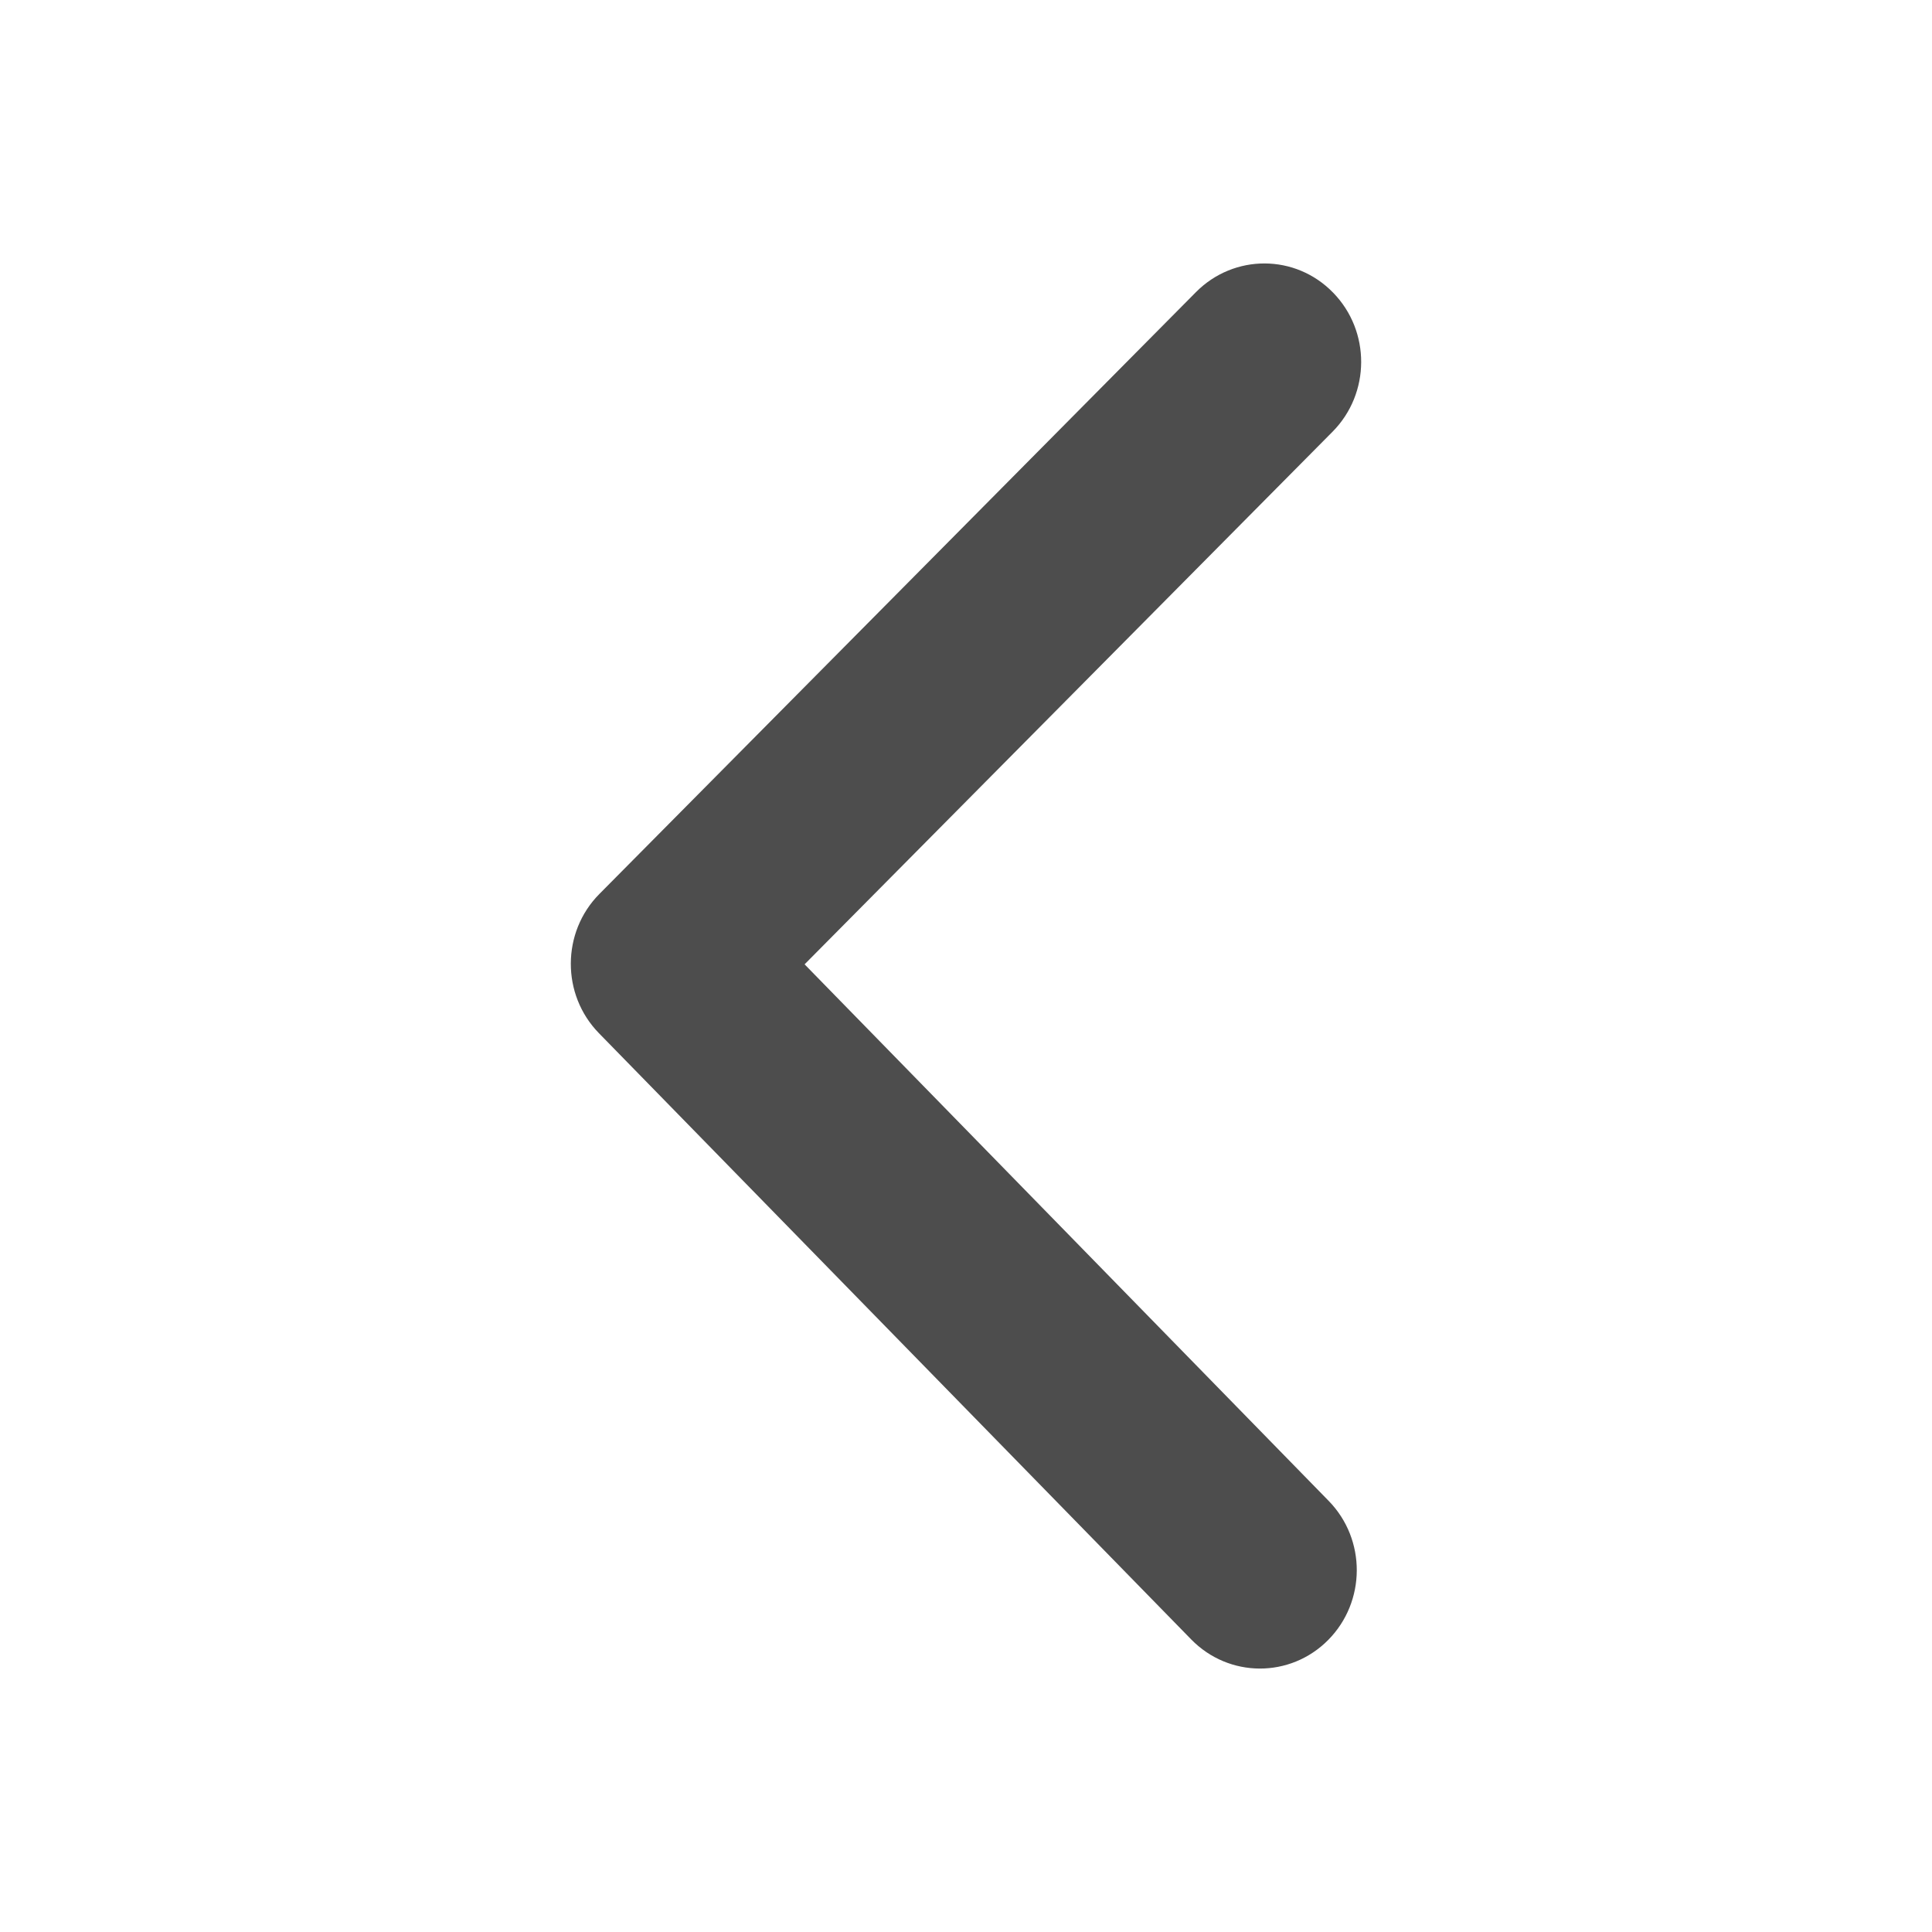
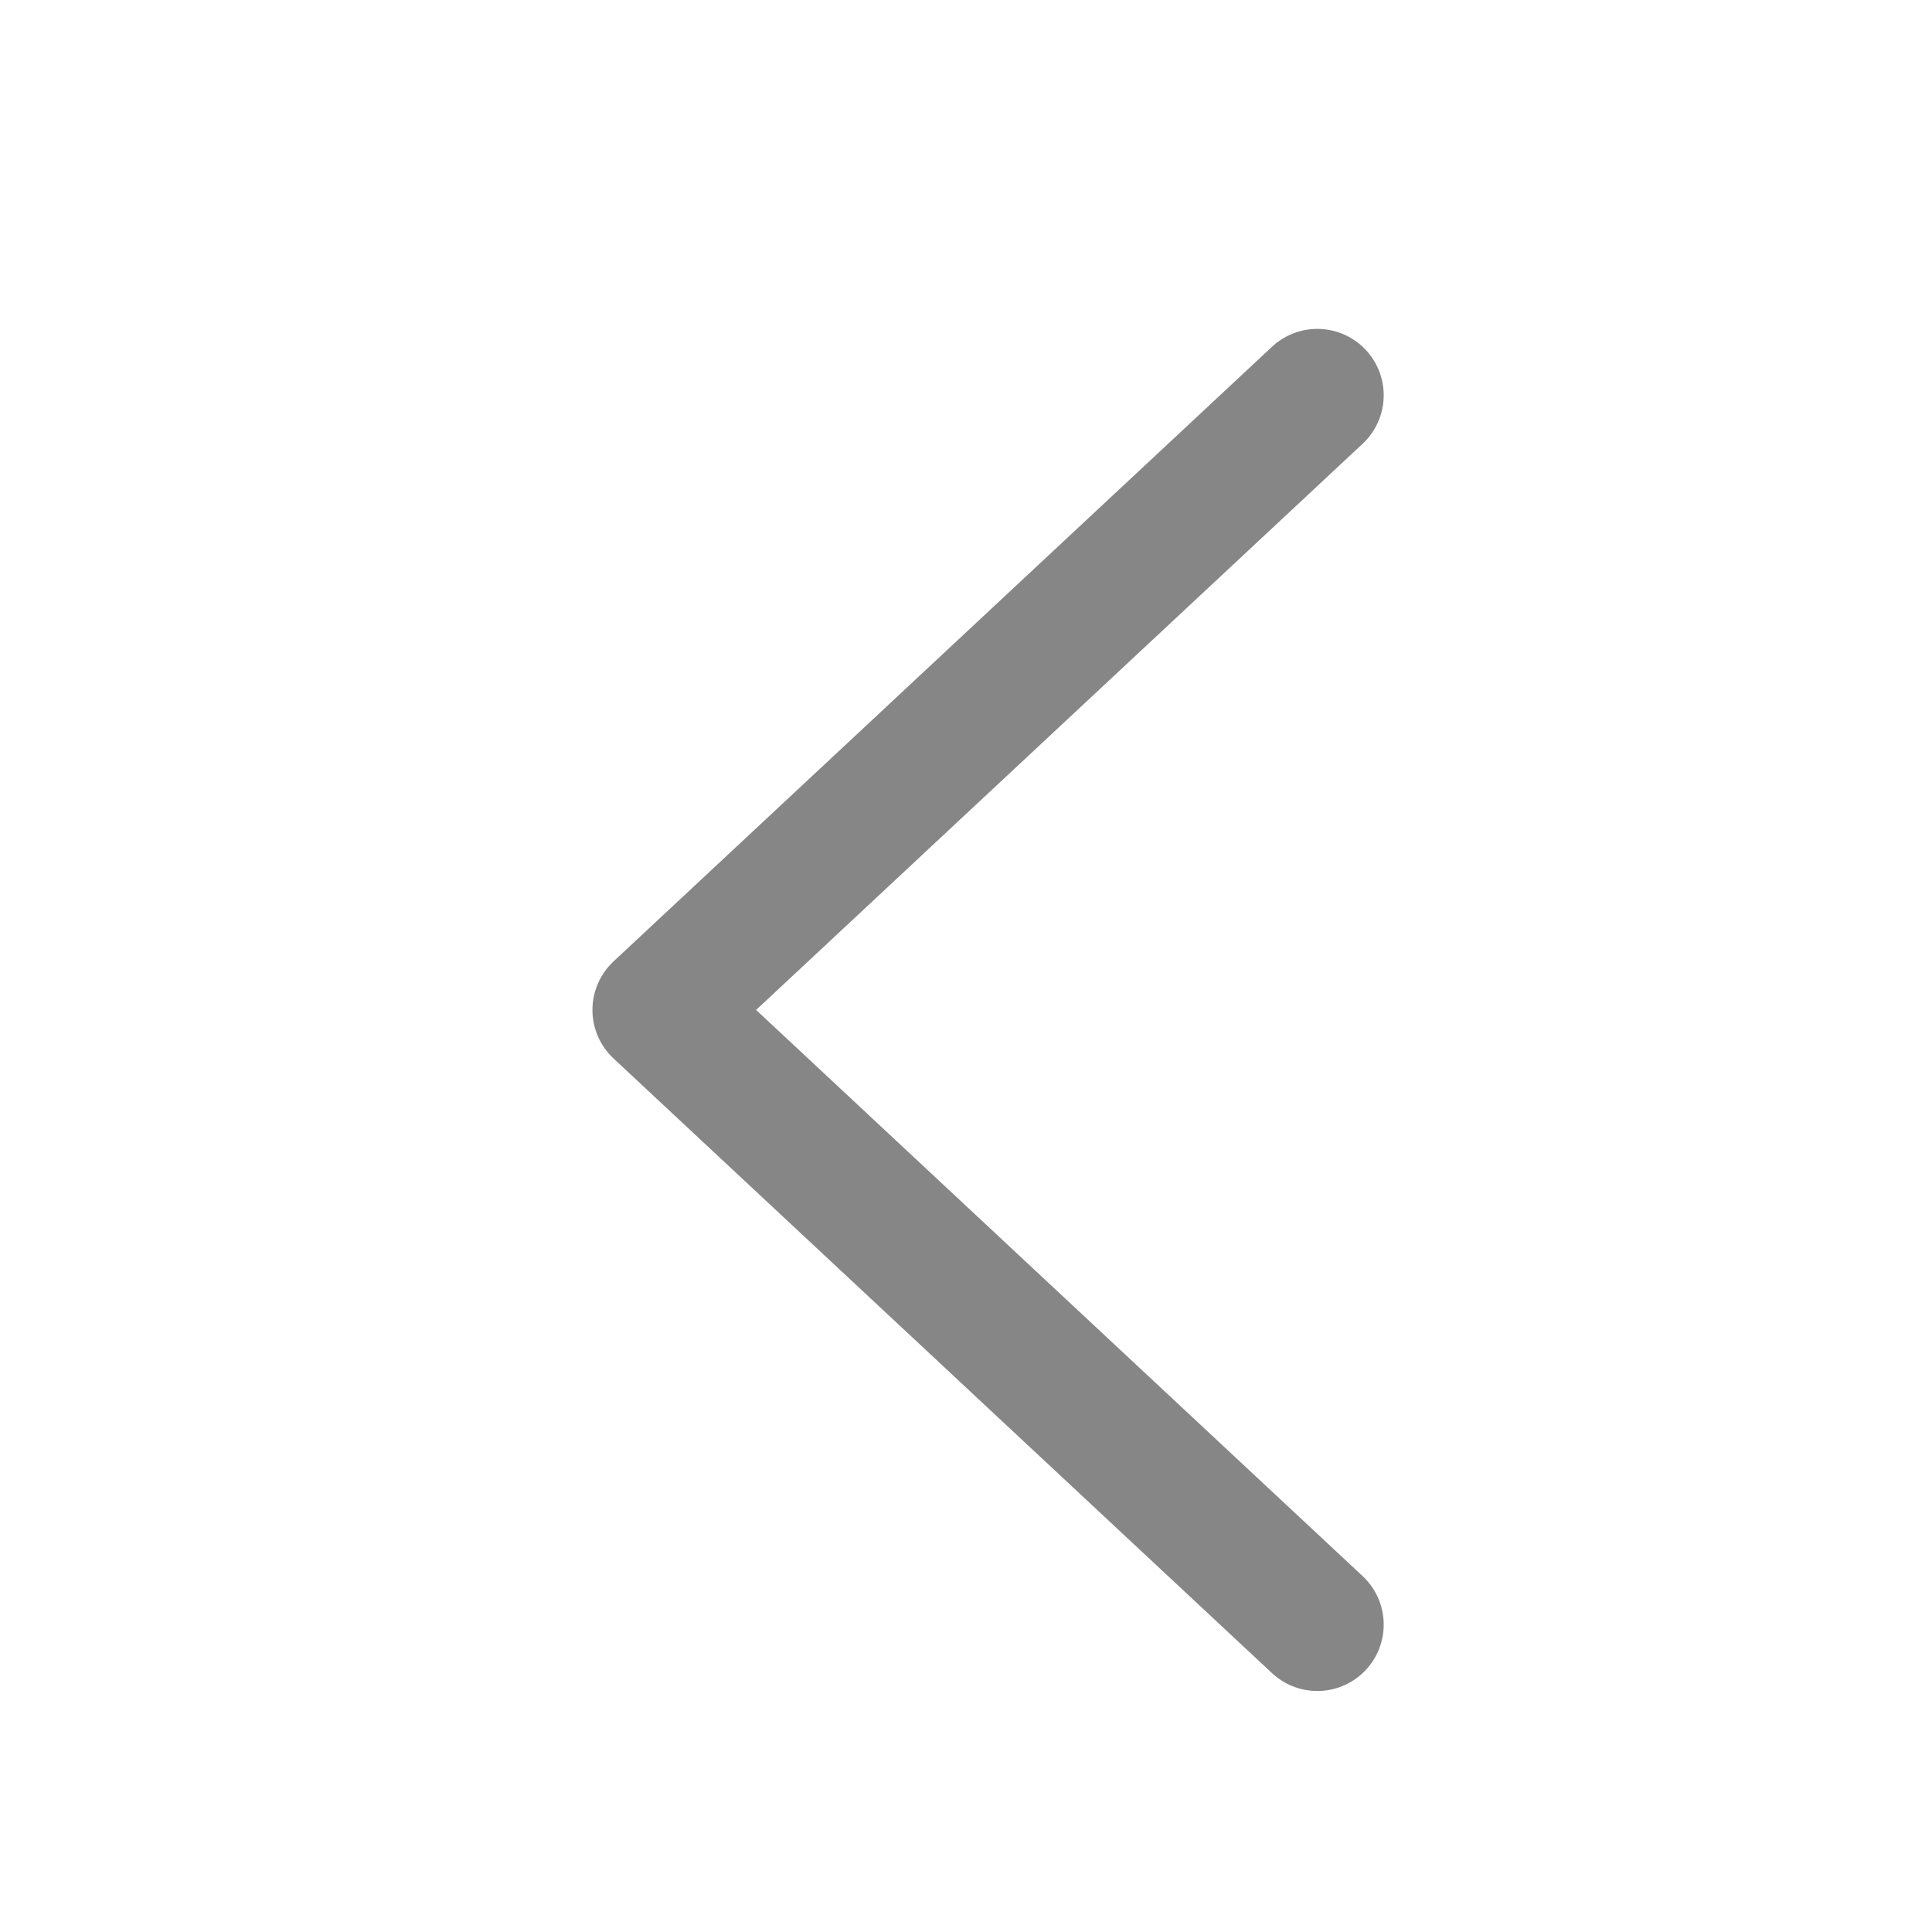
- <svg xmlns="http://www.w3.org/2000/svg" viewBox="0 0 22 22">
-   <defs id="defs3051">
-     <style type="text/css" id="current-color-scheme">
-       .ColorScheme-Text {
-         color:#4d4d4d
-       }
-       </style>
+ <svg xmlns="http://www.w3.org/2000/svg" width="22" height="22" viewBox="0 0 5.821 5.821" version="1.1" id="svg2435">
+   <defs id="defs2429">
+     <clipPath clipPathUnits="userSpaceOnUse" id="clipPath1064">
+       <rect style="opacity:1;fill:#0062fd;fill-opacity:1;stroke:none;stroke-width:0;stroke-linecap:round;stroke-linejoin:round;stroke-miterlimit:4;stroke-dasharray:none;stroke-opacity:1" id="rect1066" width="9.161" height="8.913" x="4.762" y="289.592" rx="0.529" ry="0.529" />
+     </clipPath>
  </defs>
-   <path style="fill:currentColor;fill-opacity:1;stroke:none" class="ColorScheme-Text" d="m 14.401,3 c -0.282,-10e-4 -0.566,0.108 -0.782,0.326 L 6.825,10.18 c -0.216,0.218 -0.324,0.504 -0.325,0.791 -10e-4,0.287 0.105,0.573 0.319,0.793 l 6.746,6.905 c 0.429,0.439 1.127,0.442 1.559,0.006 0.432,-0.436 0.435,-1.145 0.006,-1.584 L 9.162,10.981 15.174,4.916 c 0.432,-0.436 0.435,-1.145 0.006,-1.584 -0.214,-0.22 -0.496,-0.331 -0.778,-0.332 z" />
+   <g id="layer1" transform="translate(0,-291.1791)">
+     <path style="fill:none;stroke:#000000;stroke-width:0.4;stroke-linecap:round;stroke-linejoin:round;stroke-miterlimit:4;stroke-dasharray:none;stroke-opacity:0.475" d="m 3.969,292.37 -1.984,1.852 1.984,1.852" id="path1173" />
+   </g>
</svg>
